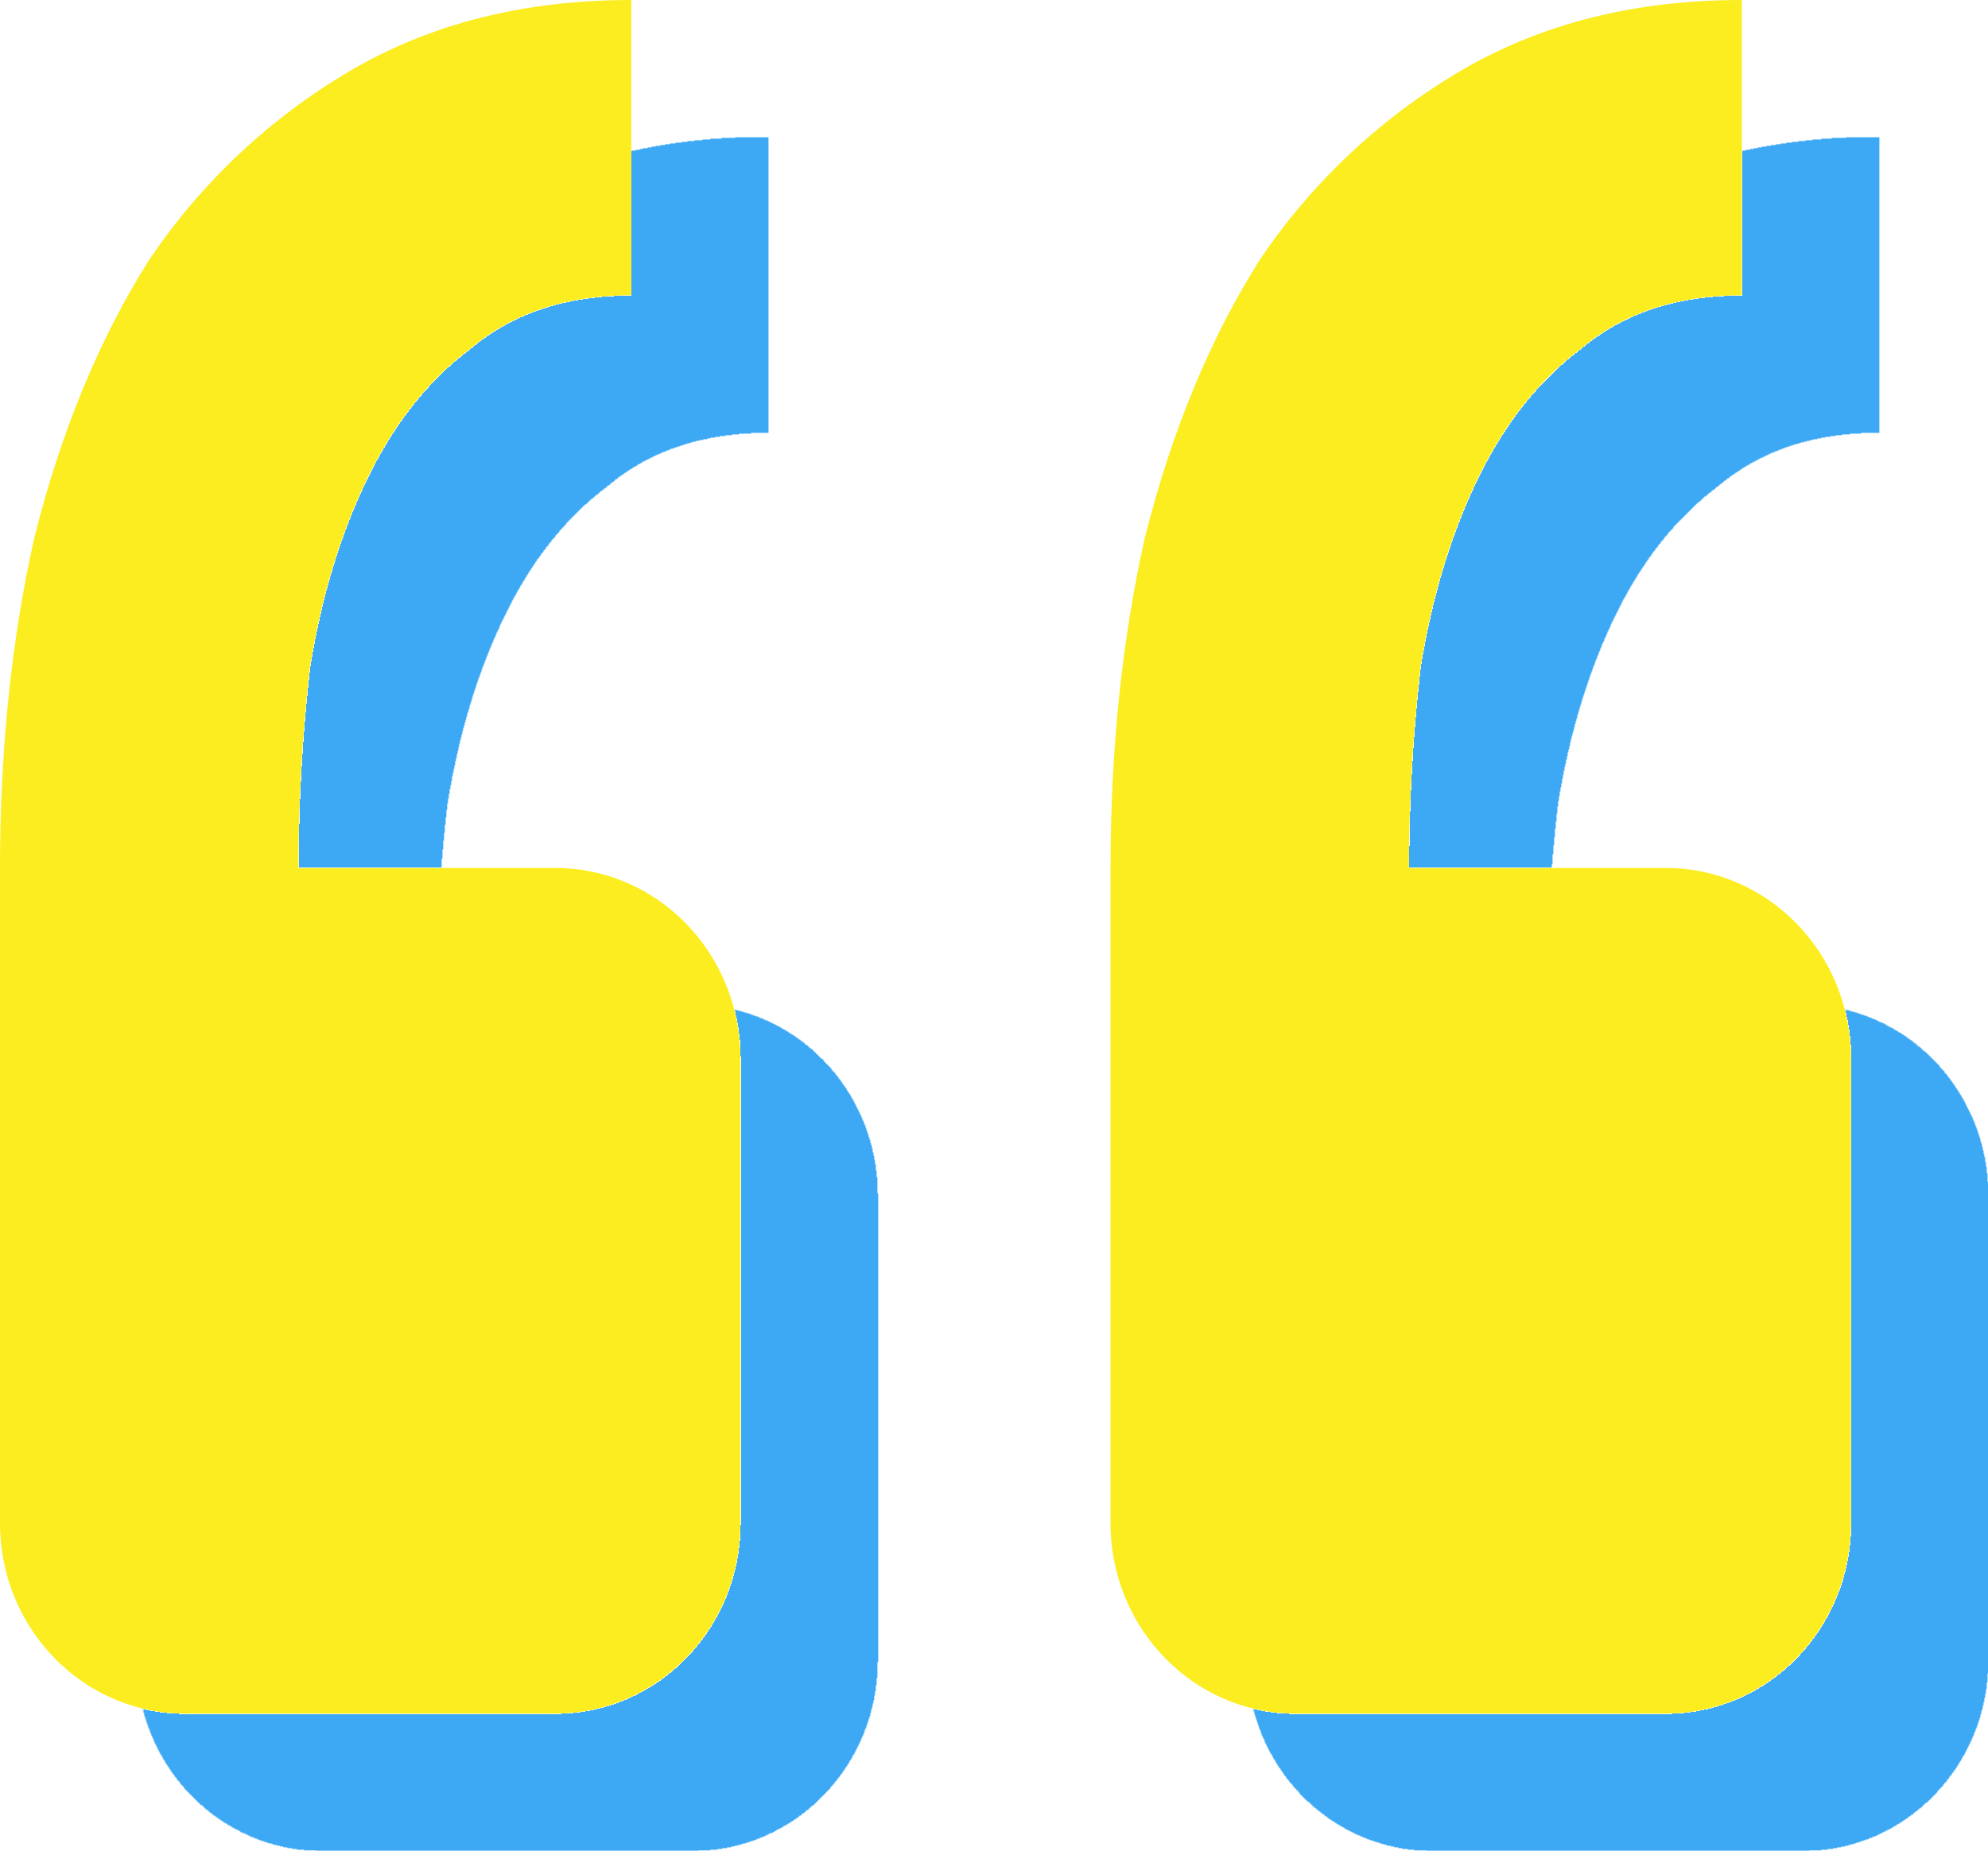
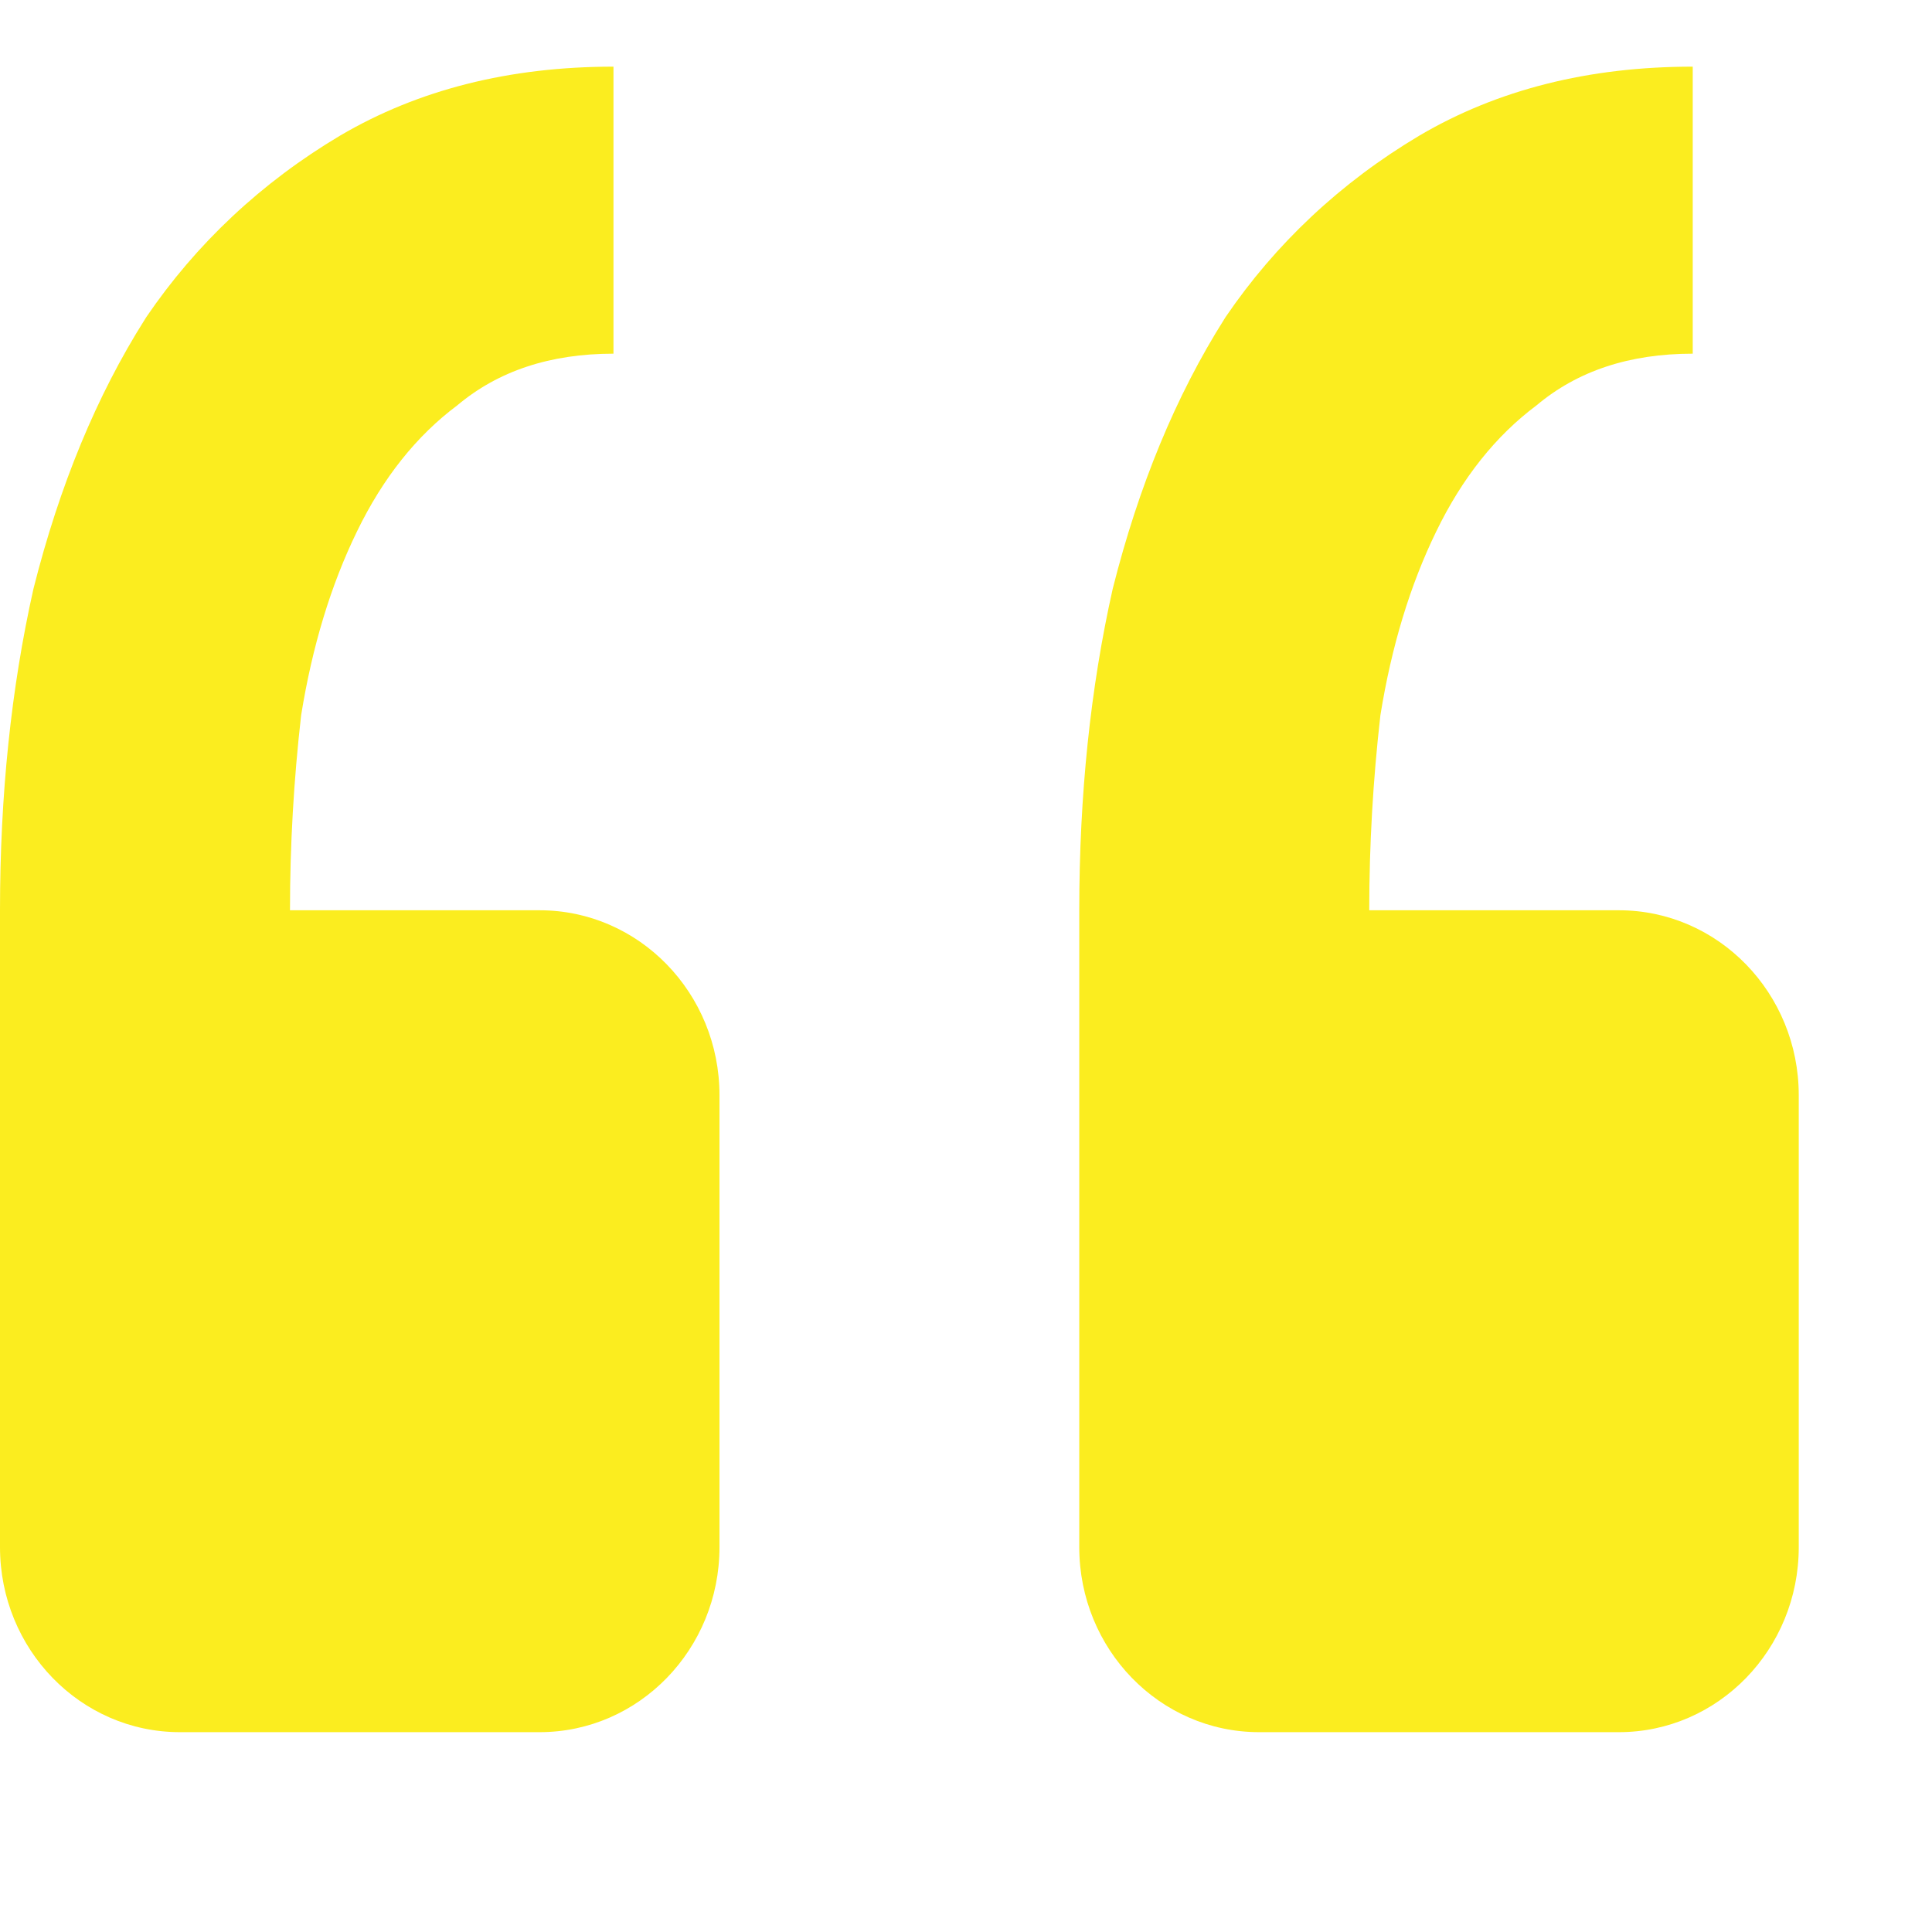
- <svg xmlns="http://www.w3.org/2000/svg" width="29" height="27" fill="none">
-   <g fill="#FBED1F" filter="url(#a)">
-     <path d="M24.3 25c1.491 0 2.7-1.244 2.7-2.778V15.44c0-1.534-1.209-2.777-2.7-2.777h-3.747c0-.977.056-1.953.168-2.929.167-1.034.446-1.952.837-2.756.39-.804.893-1.436 1.507-1.895.614-.517 1.395-.775 2.344-.775V0c-1.563 0-2.93.345-4.102 1.034a9.07 9.07 0 0 0-2.93 2.756c-.726 1.148-1.284 2.498-1.675 4.048-.335 1.493-.502 3.1-.502 4.824v9.56c0 1.534 1.209 2.778 2.7 2.778h5.4ZM8.1 25c1.491 0 2.7-1.244 2.7-2.778V15.44c0-1.534-1.209-2.777-2.7-2.777H4.353c0-.977.056-1.953.168-2.929.167-1.034.446-1.952.837-2.756.39-.804.893-1.436 1.507-1.895.614-.517 1.395-.775 2.344-.775V0C7.647 0 6.28.345 5.107 1.034a9.069 9.069 0 0 0-2.93 2.756C1.45 4.938.893 6.288.502 7.838.167 9.331 0 10.938 0 12.662v9.56C0 23.756 1.209 25 2.7 25h5.4Z" />
-   </g>
-   <defs>
-     <filter id="a" width="29" height="27" x="0" y="0" color-interpolation-filters="sRGB" filterUnits="userSpaceOnUse">
-       <feFlood flood-opacity="0" result="BackgroundImageFix" />
-       <feColorMatrix in="SourceAlpha" result="hardAlpha" values="0 0 0 0 0 0 0 0 0 0 0 0 0 0 0 0 0 0 127 0" />
-       <feOffset dx="2" dy="2" />
-       <feComposite in2="hardAlpha" operator="out" />
-       <feColorMatrix values="0 0 0 0 0.239 0 0 0 0 0.663 0 0 0 0 0.957 0 0 0 1 0" />
-       <feBlend in2="BackgroundImageFix" result="effect1_dropShadow_84_8150" />
-       <feBlend in="SourceGraphic" in2="effect1_dropShadow_84_8150" result="shape" />
-     </filter>
-   </defs>
+ <svg xmlns="http://www.w3.org/2000/svg" version="1.1" width="32" height="32" viewBox="0 0 32 32">
+   <path fill="#fbed1f" d="M26.814 28.69c1.645 0 2.979-1.373 2.979-3.065v-7.484c0-1.693-1.334-3.064-2.979-3.064h-4.135c0-1.078 0.062-2.155 0.185-3.232 0.184-1.141 0.492-2.154 0.924-3.041 0.43-0.887 0.985-1.585 1.663-2.091 0.678-0.57 1.539-0.855 2.586-0.855v-4.754c-1.725 0-3.233 0.381-4.526 1.141-1.306 0.776-2.388 1.796-3.211 3.006l-0.022 0.035c-0.801 1.267-1.417 2.756-1.848 4.467-0.37 1.647-0.554 3.421-0.554 5.323v10.549c0 1.693 1.334 3.065 2.979 3.065h5.959zM8.938 28.69c1.645 0 2.979-1.373 2.979-3.065v-7.484c0-1.693-1.334-3.064-2.979-3.064h-4.135c0-1.078 0.062-2.155 0.185-3.232 0.184-1.141 0.492-2.154 0.924-3.041 0.43-0.887 0.985-1.585 1.663-2.091 0.678-0.57 1.539-0.855 2.586-0.855v-4.754c-1.724 0-3.232 0.381-4.526 1.141-1.306 0.776-2.388 1.796-3.211 3.006l-0.022 0.035c-0.802 1.267-1.417 2.756-1.848 4.467-0.37 1.647-0.554 3.421-0.554 5.323v10.549c0 1.693 1.334 3.065 2.979 3.065h5.959z" />
</svg>
